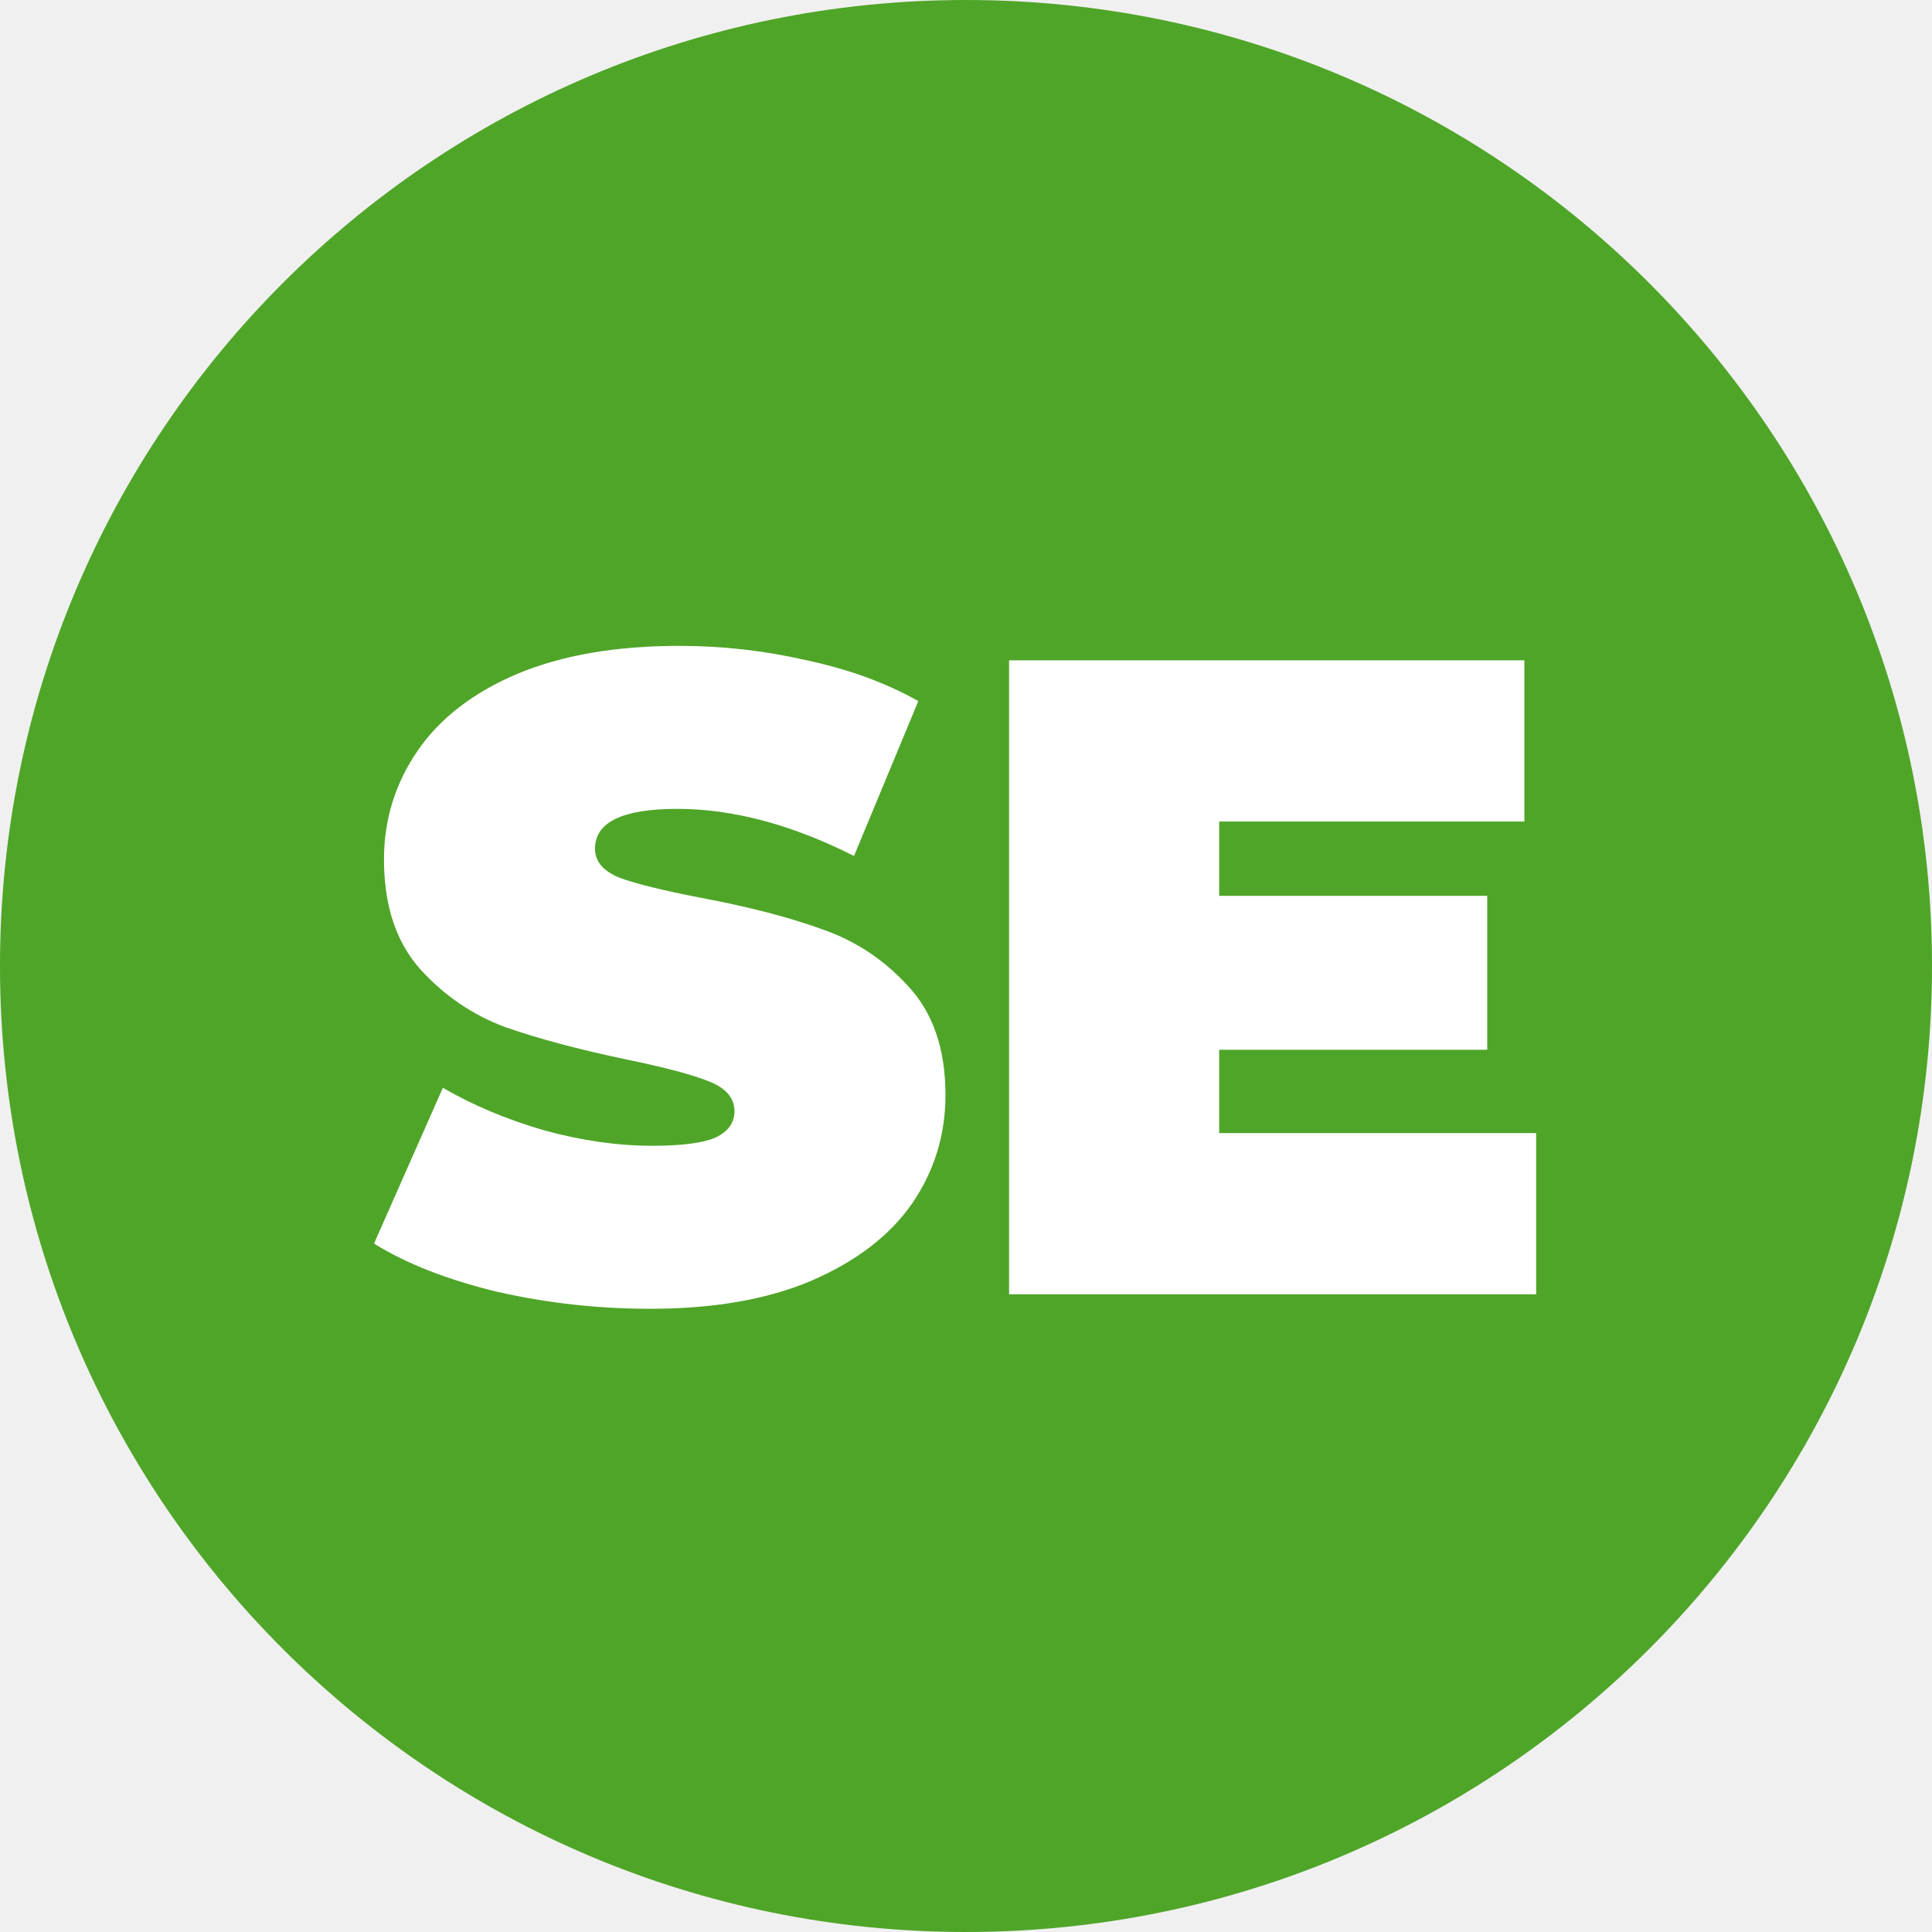
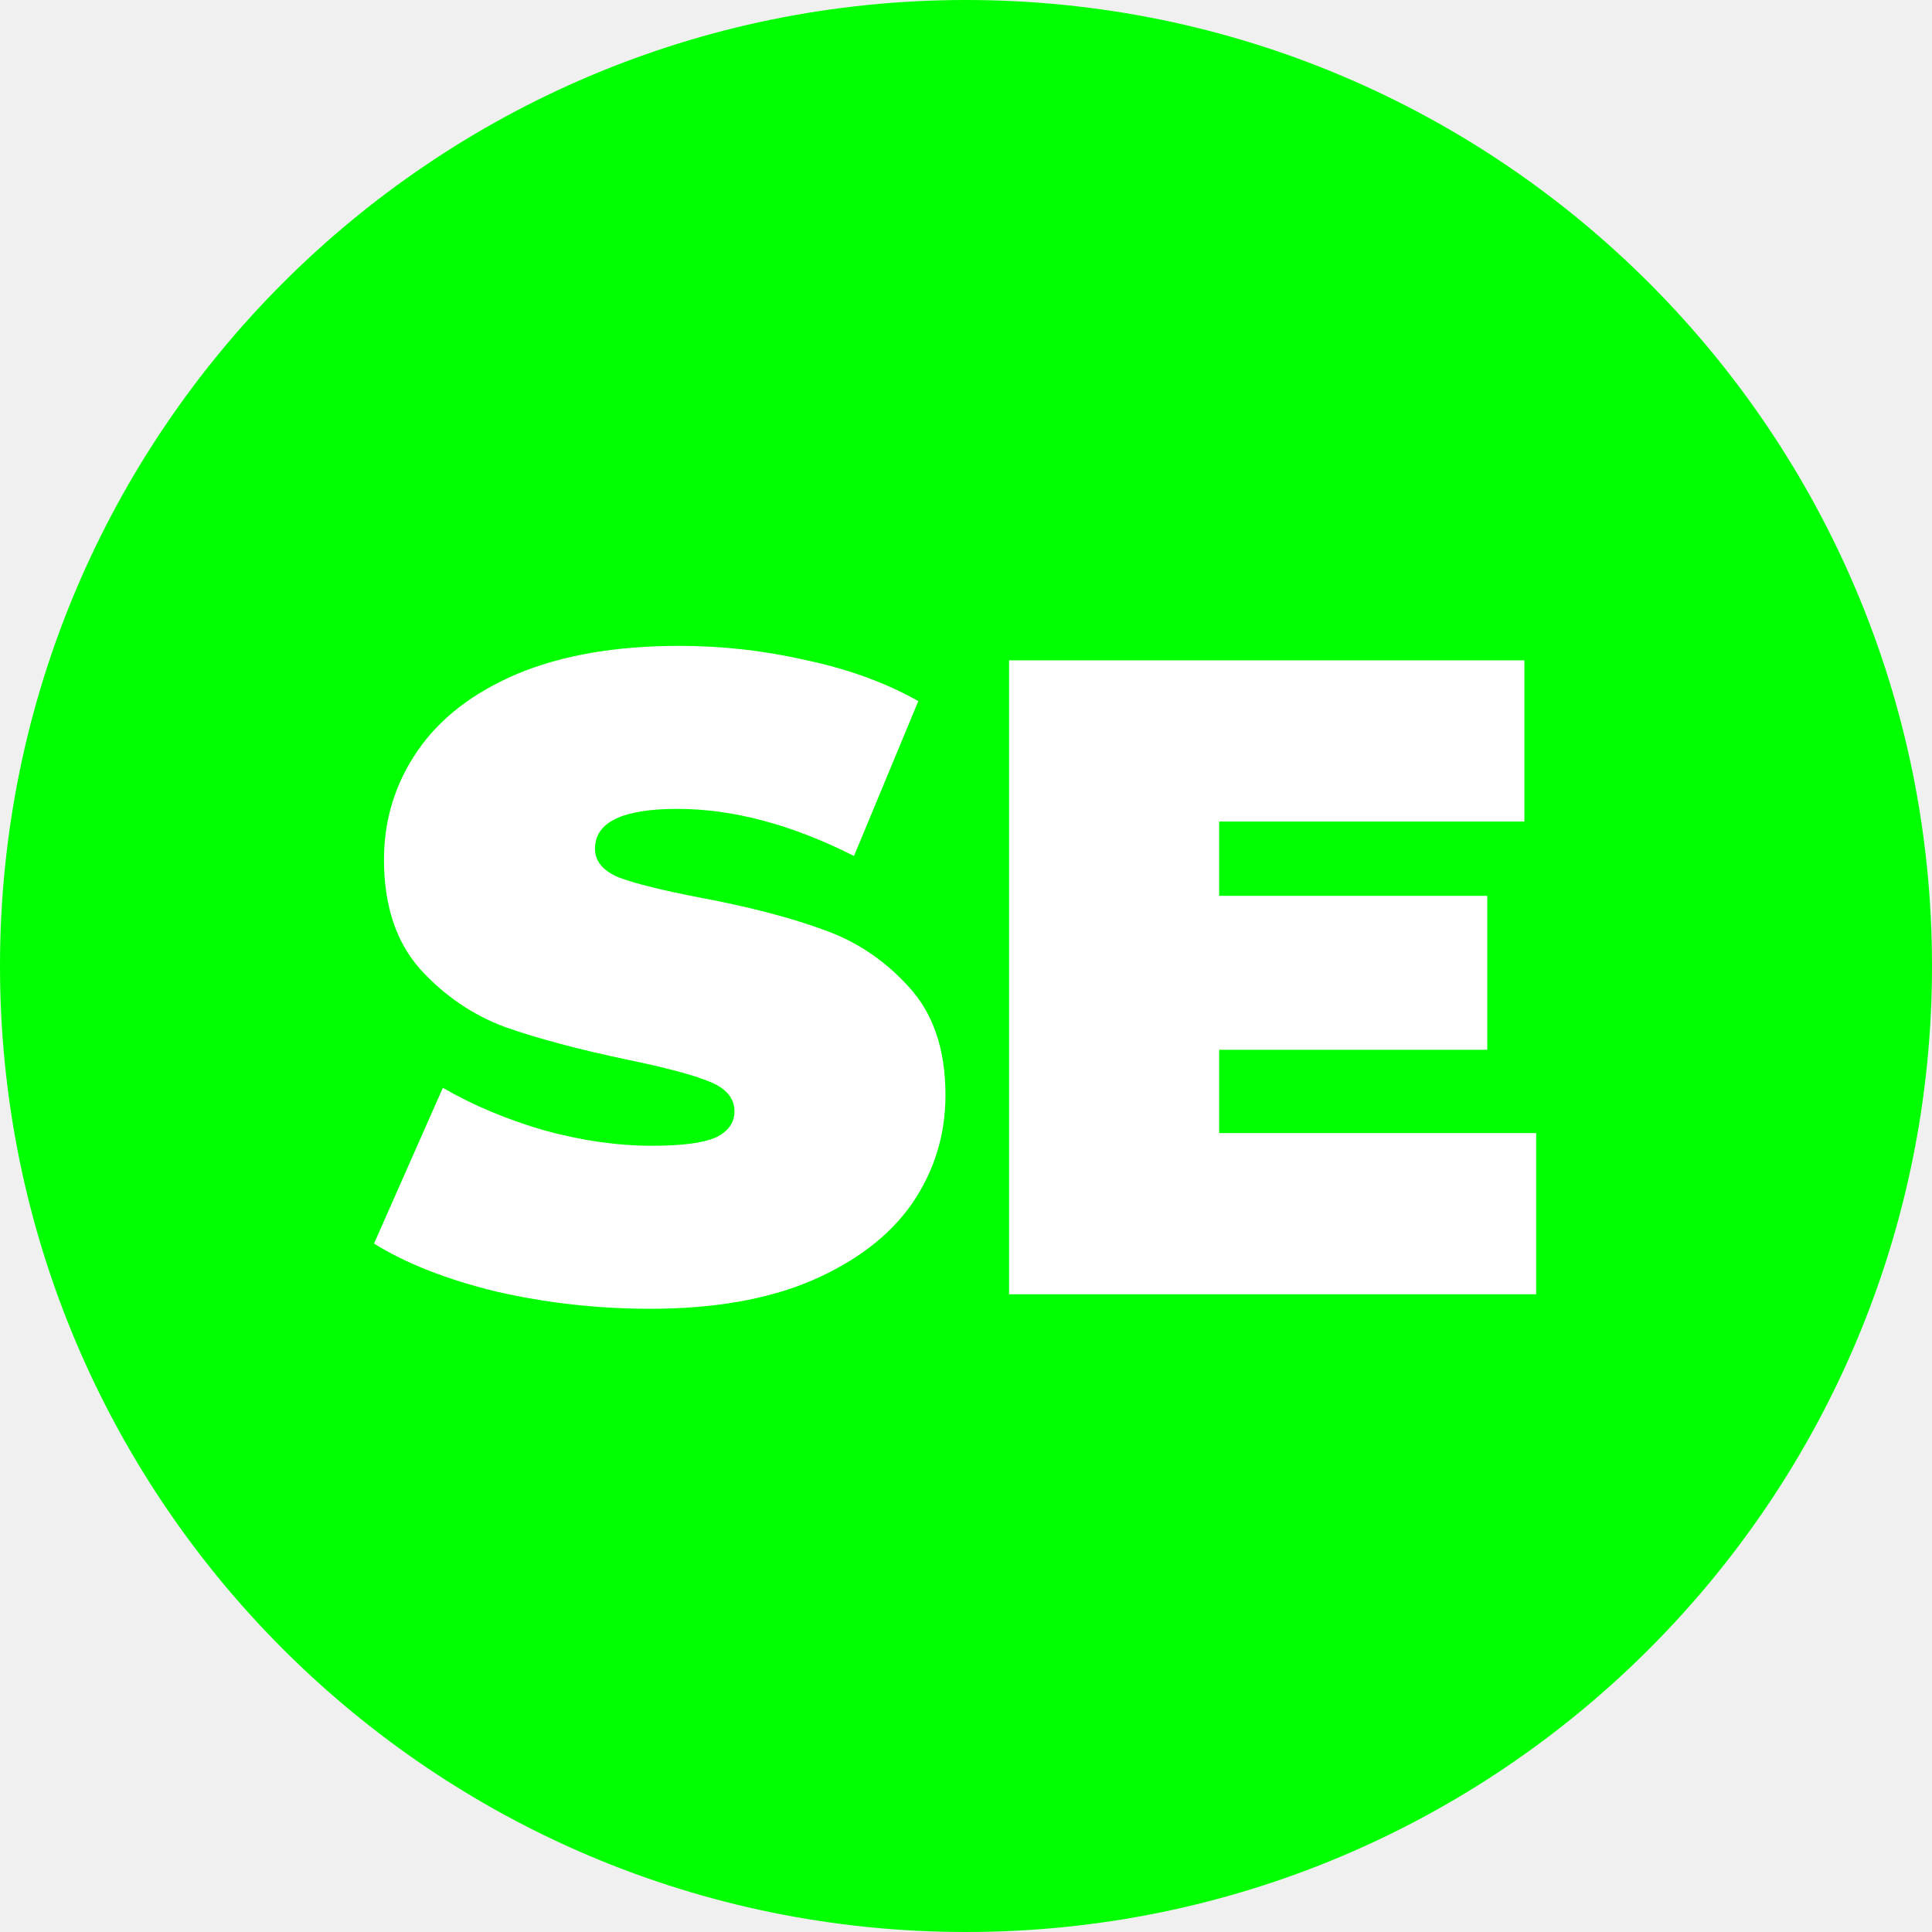
<svg xmlns="http://www.w3.org/2000/svg" width="512" height="512" viewBox="0 0 512 512" fill="none">
-   <circle cx="256" cy="256" r="256" fill="#4FA528" />
+   <circle cx="256" cy="256" r="256" fill="#00FF00" />
  <path d="M172.32 346.84C158.4 346.84 144.8 345.32 131.52 342.28C118.4 339.08 107.6 334.84 99.12 329.56L117.36 288.28C125.36 292.92 134.32 296.68 144.24 299.56C154.16 302.28 163.68 303.64 172.8 303.64C180.64 303.64 186.24 302.92 189.6 301.48C192.96 299.88 194.64 297.56 194.64 294.52C194.64 291 192.4 288.36 187.92 286.6C183.6 284.84 176.4 282.92 166.32 280.84C153.36 278.12 142.56 275.24 133.92 272.2C125.28 269 117.76 263.88 111.36 256.84C104.96 249.64 101.76 239.96 101.76 227.8C101.76 217.24 104.72 207.64 110.64 199C116.56 190.36 125.36 183.56 137.04 178.6C148.88 173.64 163.2 171.16 180 171.16C191.52 171.16 202.8 172.44 213.84 175C225.04 177.4 234.88 181 243.36 185.8L226.32 226.84C209.84 218.52 194.24 214.36 179.52 214.36C164.96 214.36 157.68 217.88 157.68 224.92C157.68 228.28 159.84 230.84 164.16 232.6C168.48 234.2 175.6 235.96 185.52 237.88C198.32 240.28 209.12 243.08 217.92 246.28C226.72 249.32 234.32 254.36 240.72 261.4C247.28 268.44 250.56 278.04 250.56 290.2C250.56 300.76 247.6 310.36 241.68 319C235.76 327.48 226.88 334.28 215.04 339.4C203.36 344.36 189.12 346.84 172.32 346.84ZM407.094 300.28V343H267.414V175H403.974V217.72H323.094V237.4H394.134V278.2H323.094V300.28H407.094Z" fill="white" />
</svg>
